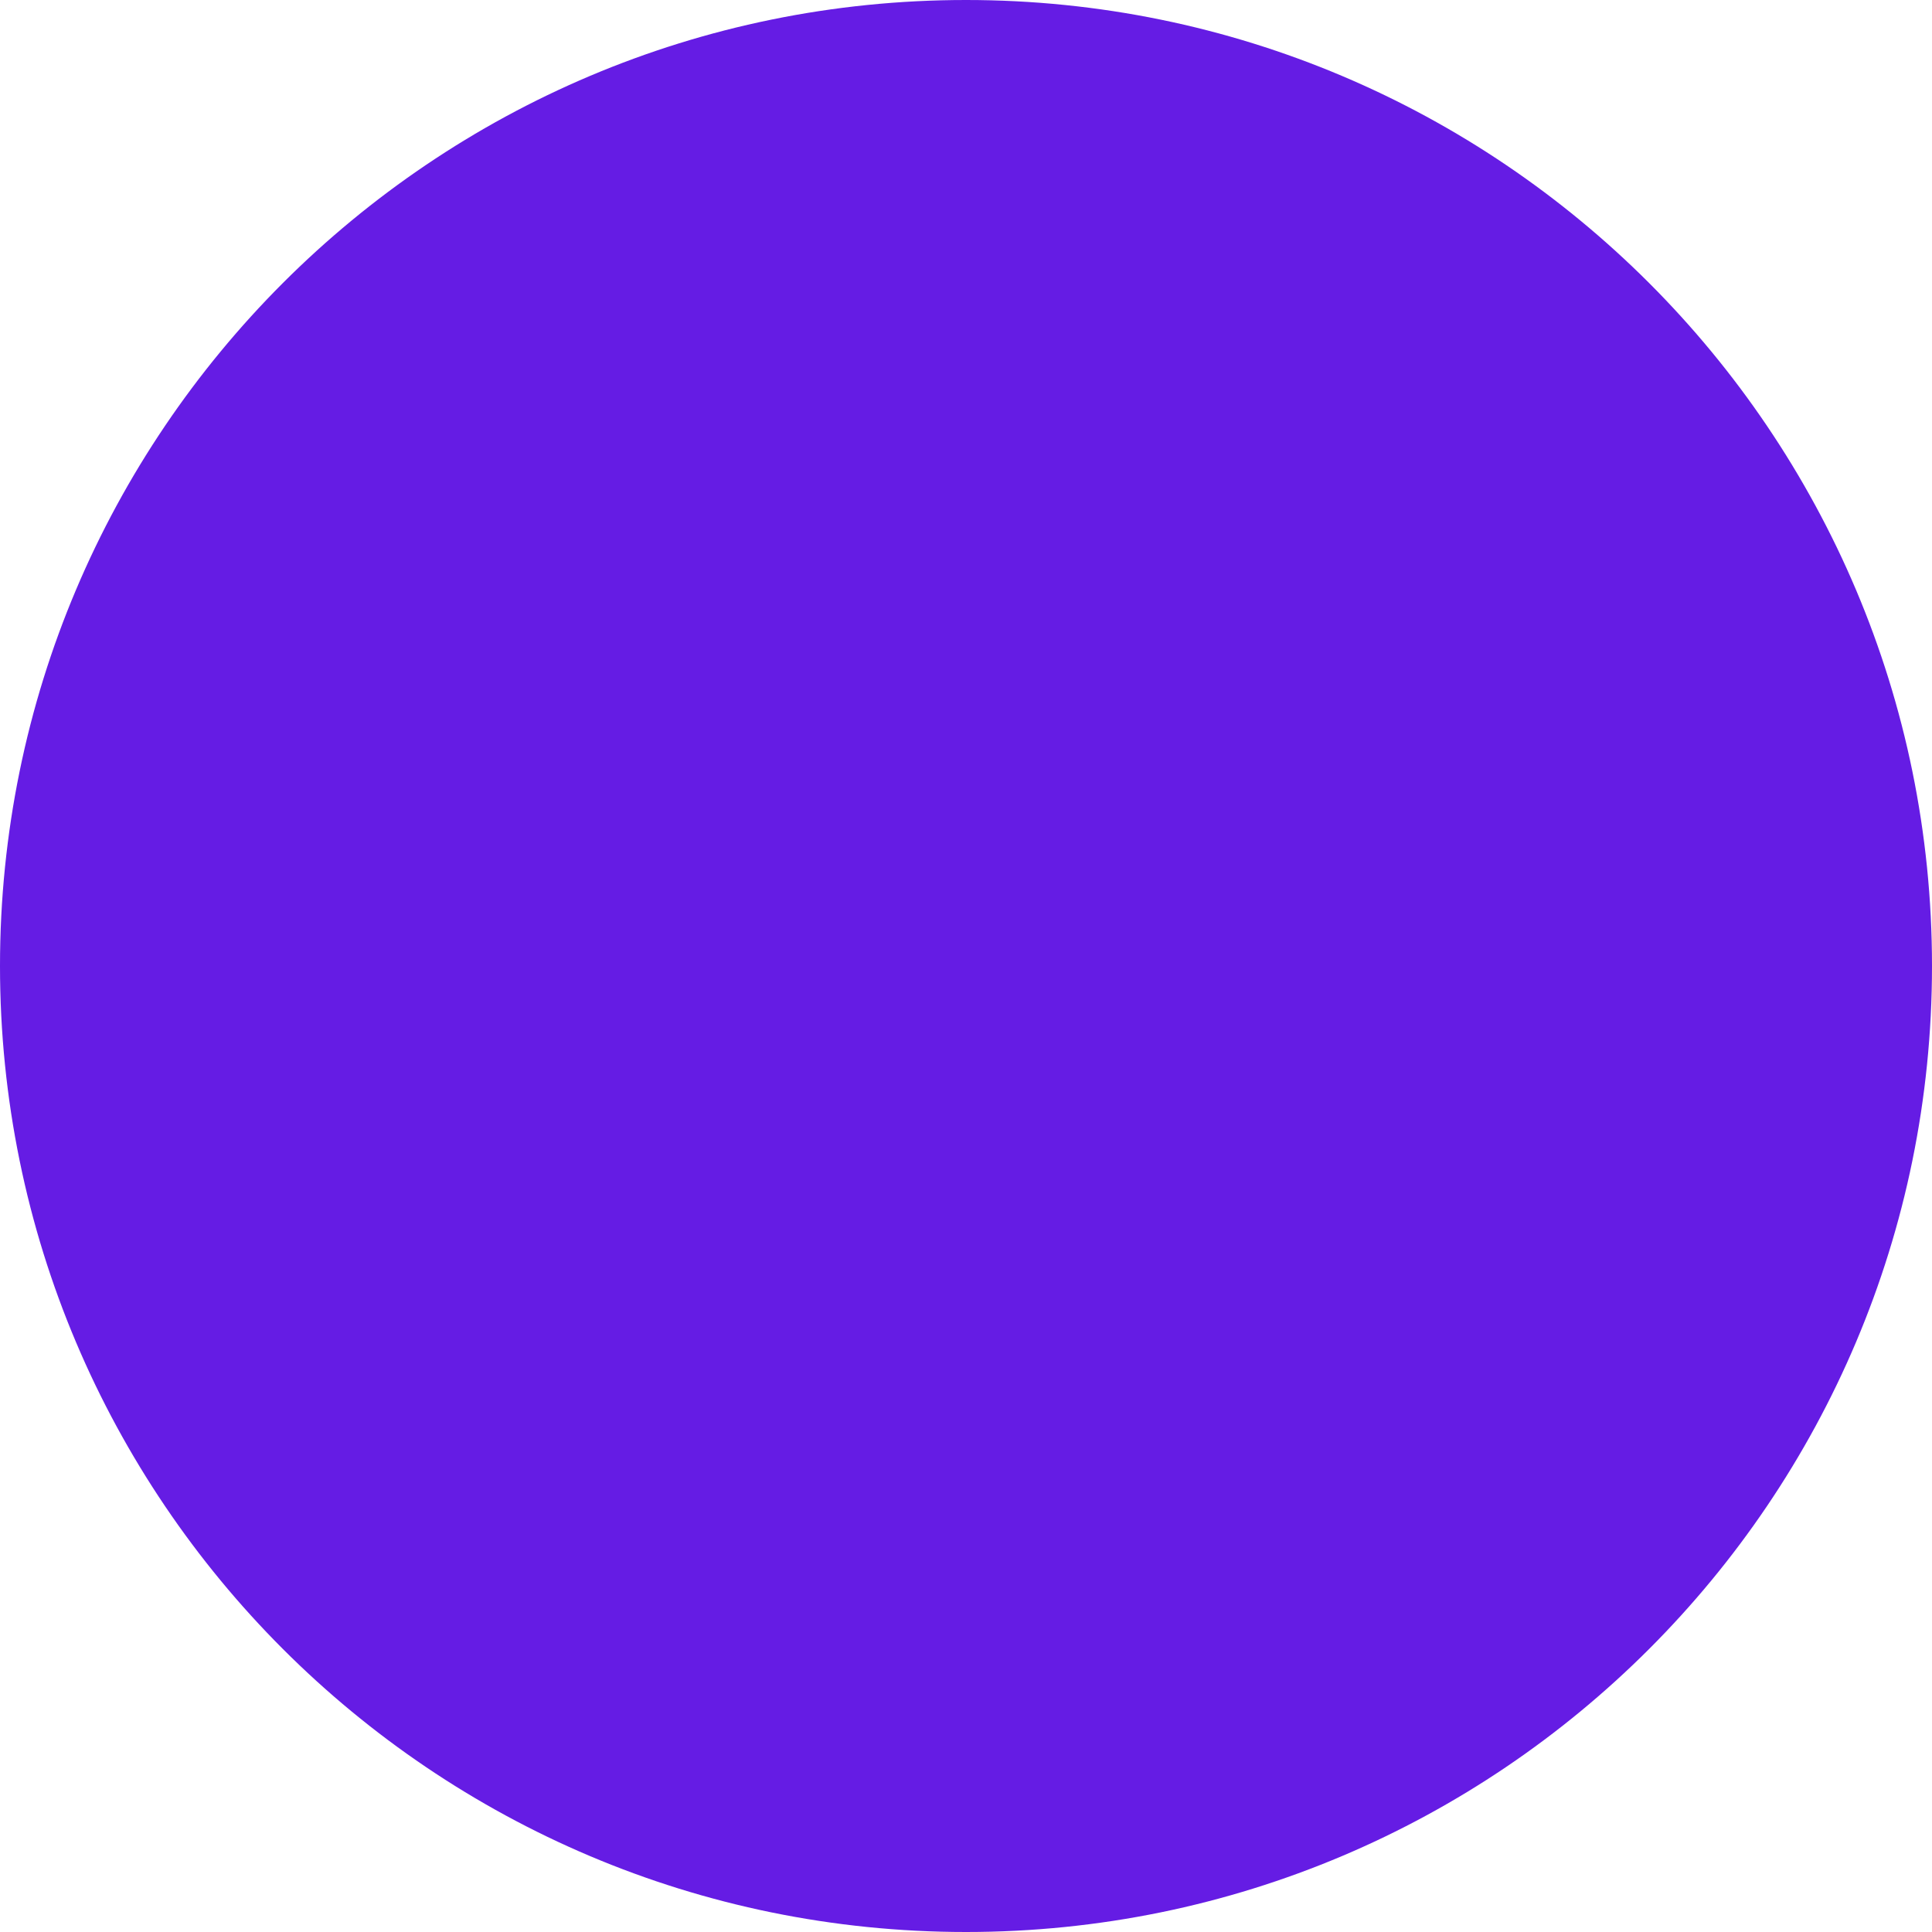
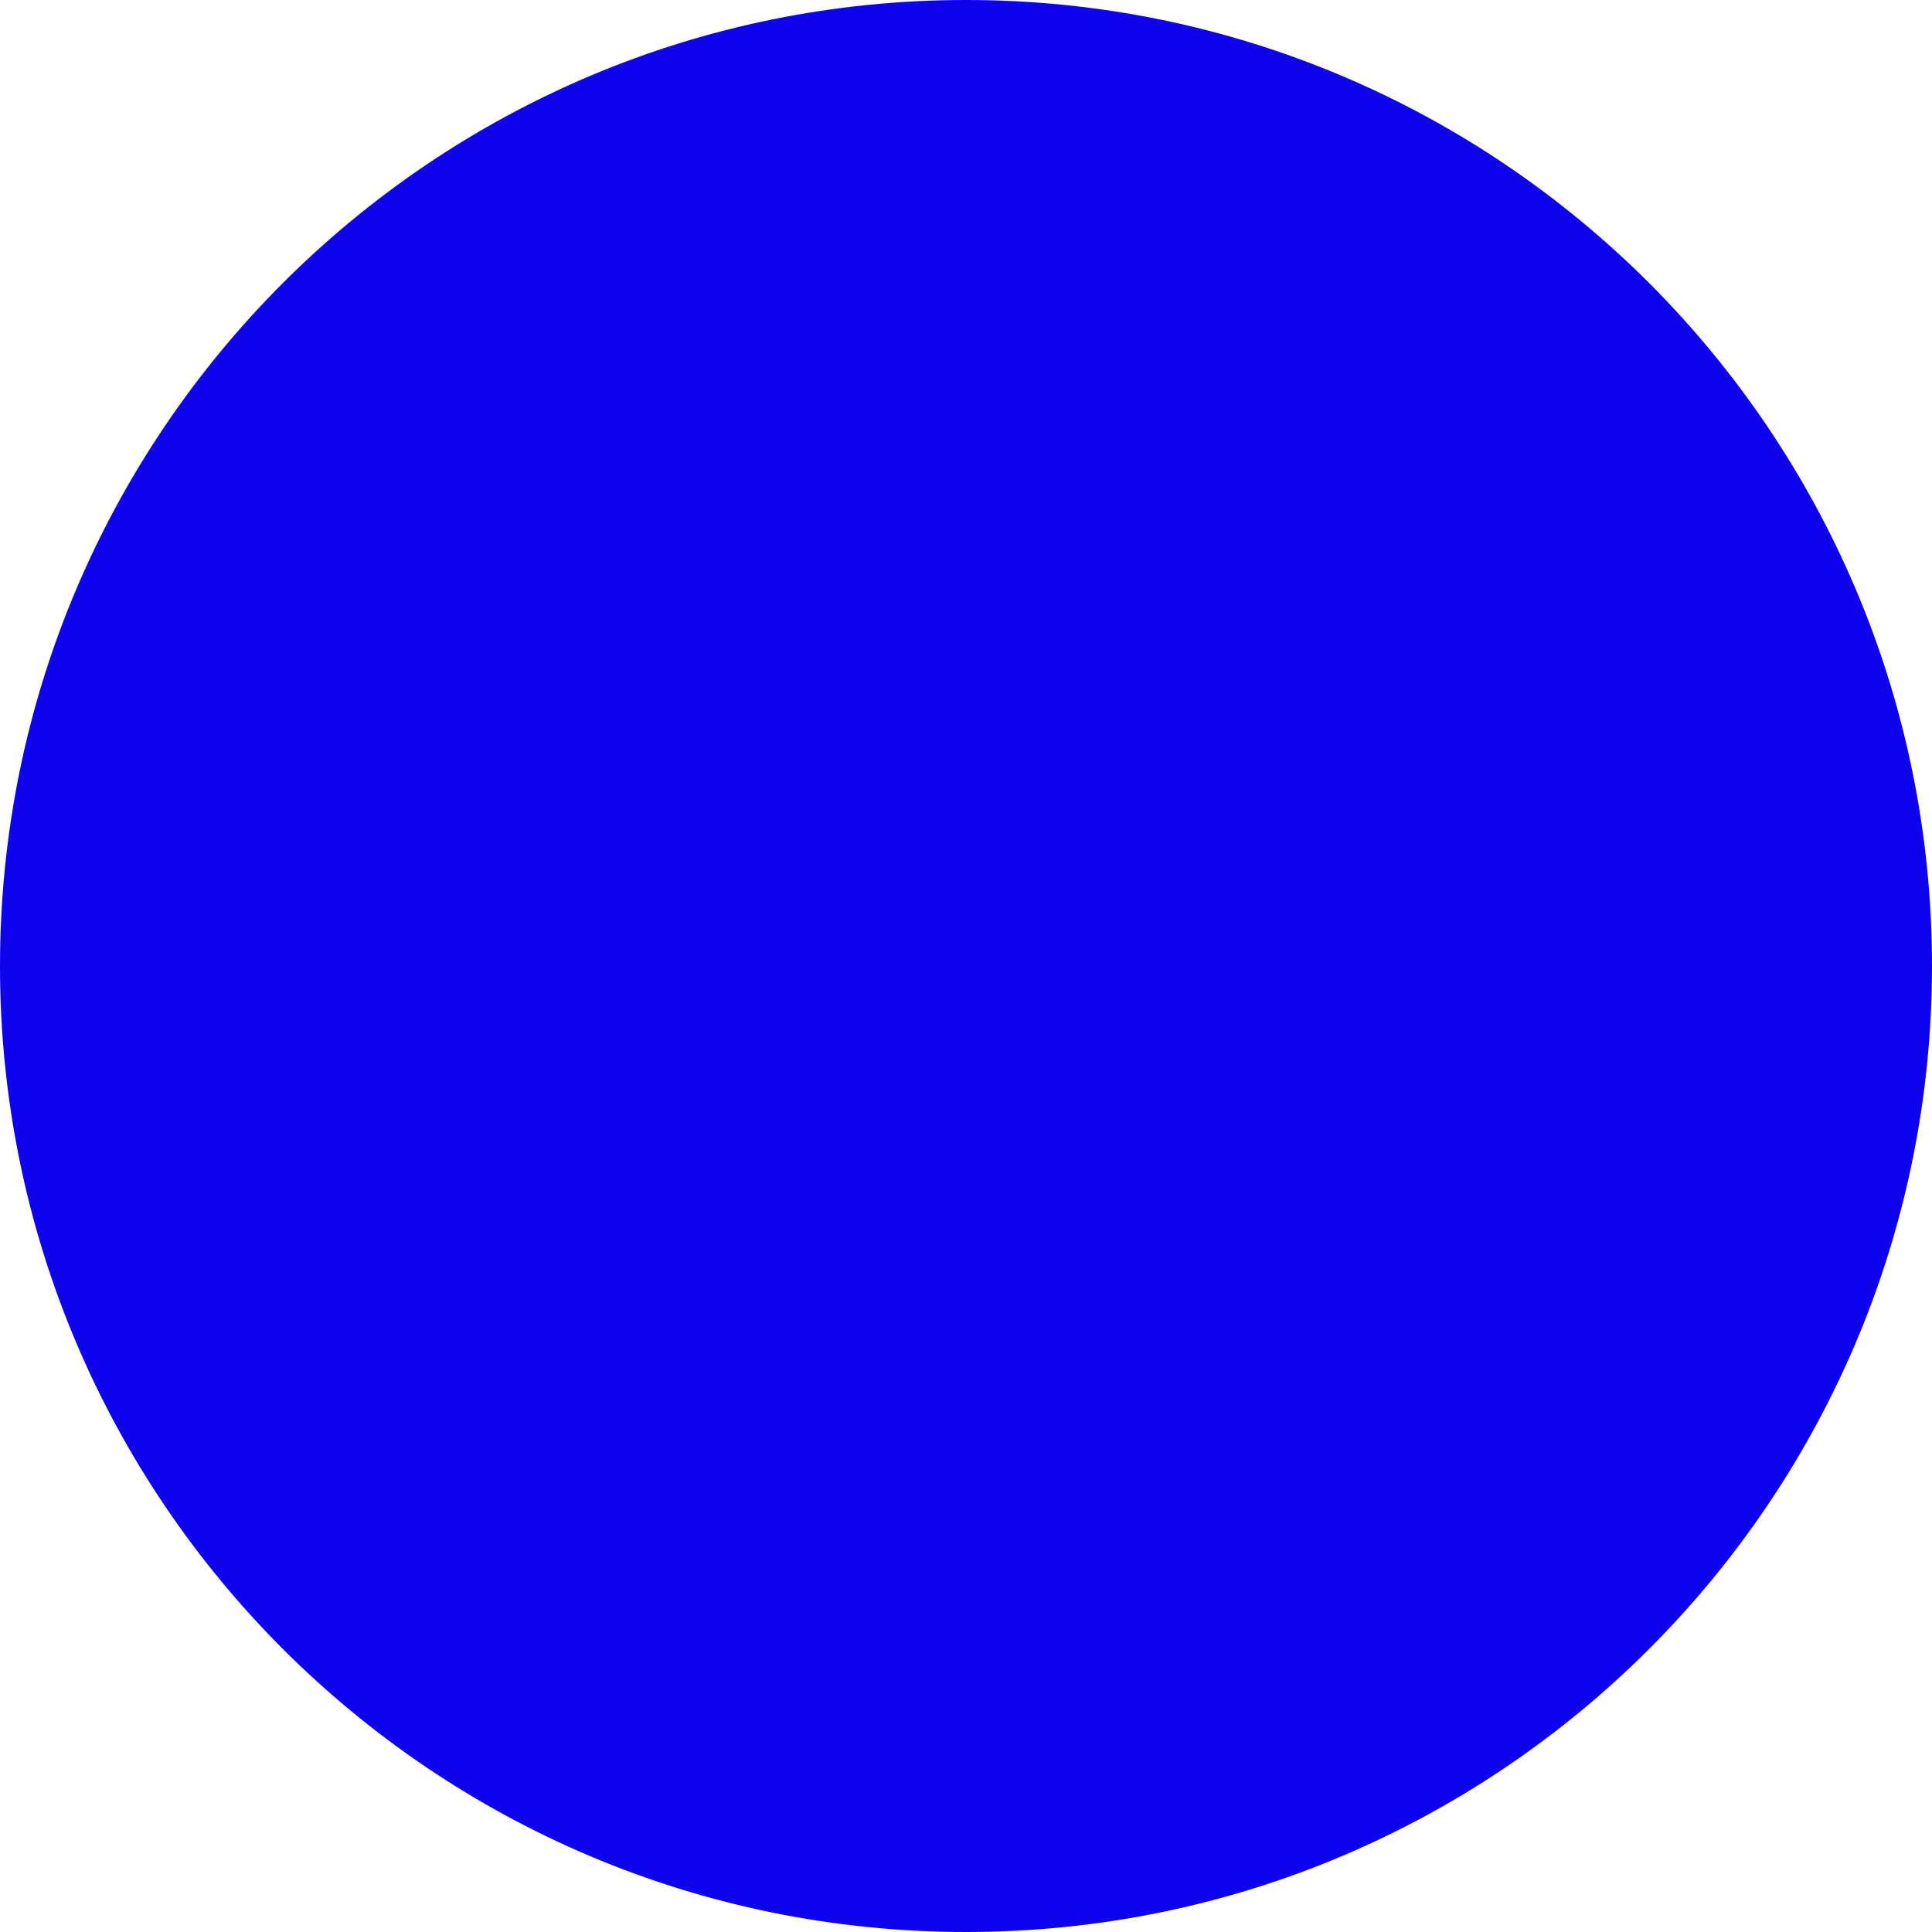
<svg xmlns="http://www.w3.org/2000/svg" width="16" height="16" viewBox="0 0 16 16" fill="none">
-   <path d="M16 8C16 12.418 12.418 16 8 16C3.582 16 0 12.418 0 8C0 3.582 3.582 0 8 0C12.418 0 16 3.582 16 8Z" fill="#651CE4" />
+   <path d="M16 8C16 12.418 12.418 16 8 16C3.582 16 0 12.418 0 8C0 3.582 3.582 0 8 0C12.418 0 16 3.582 16 8Z" fill="#0E02EC" />
</svg>
